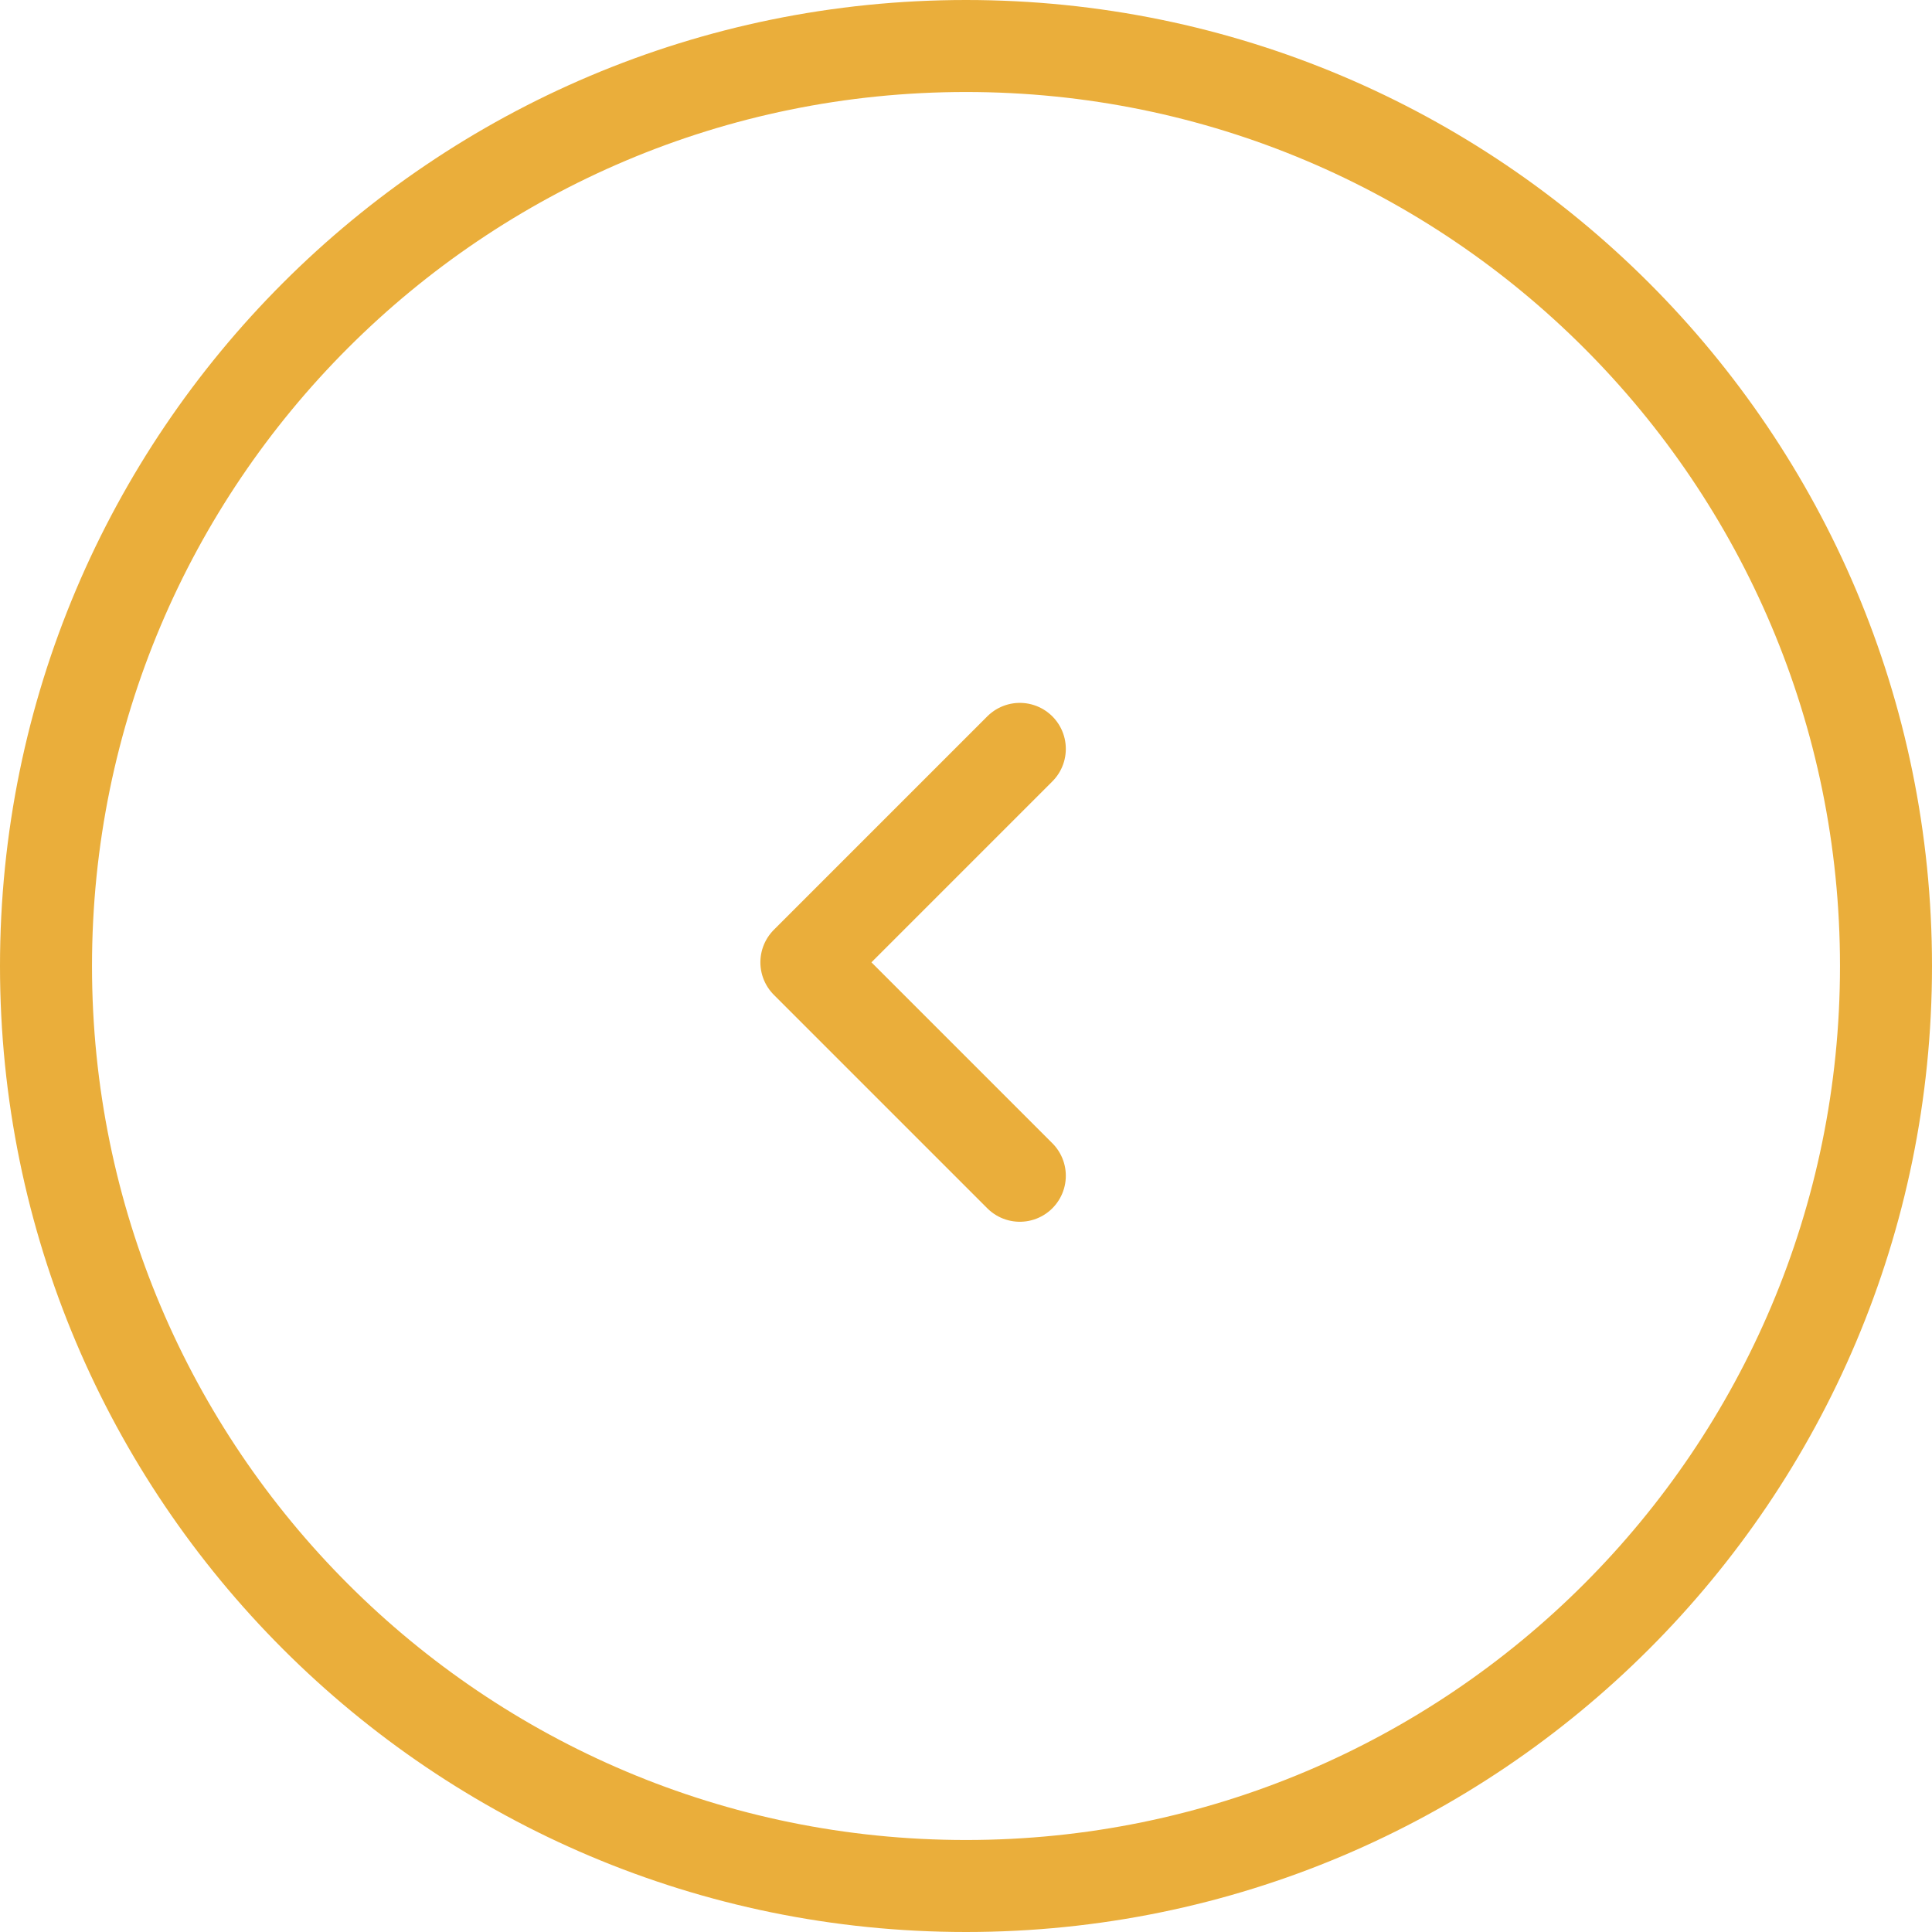
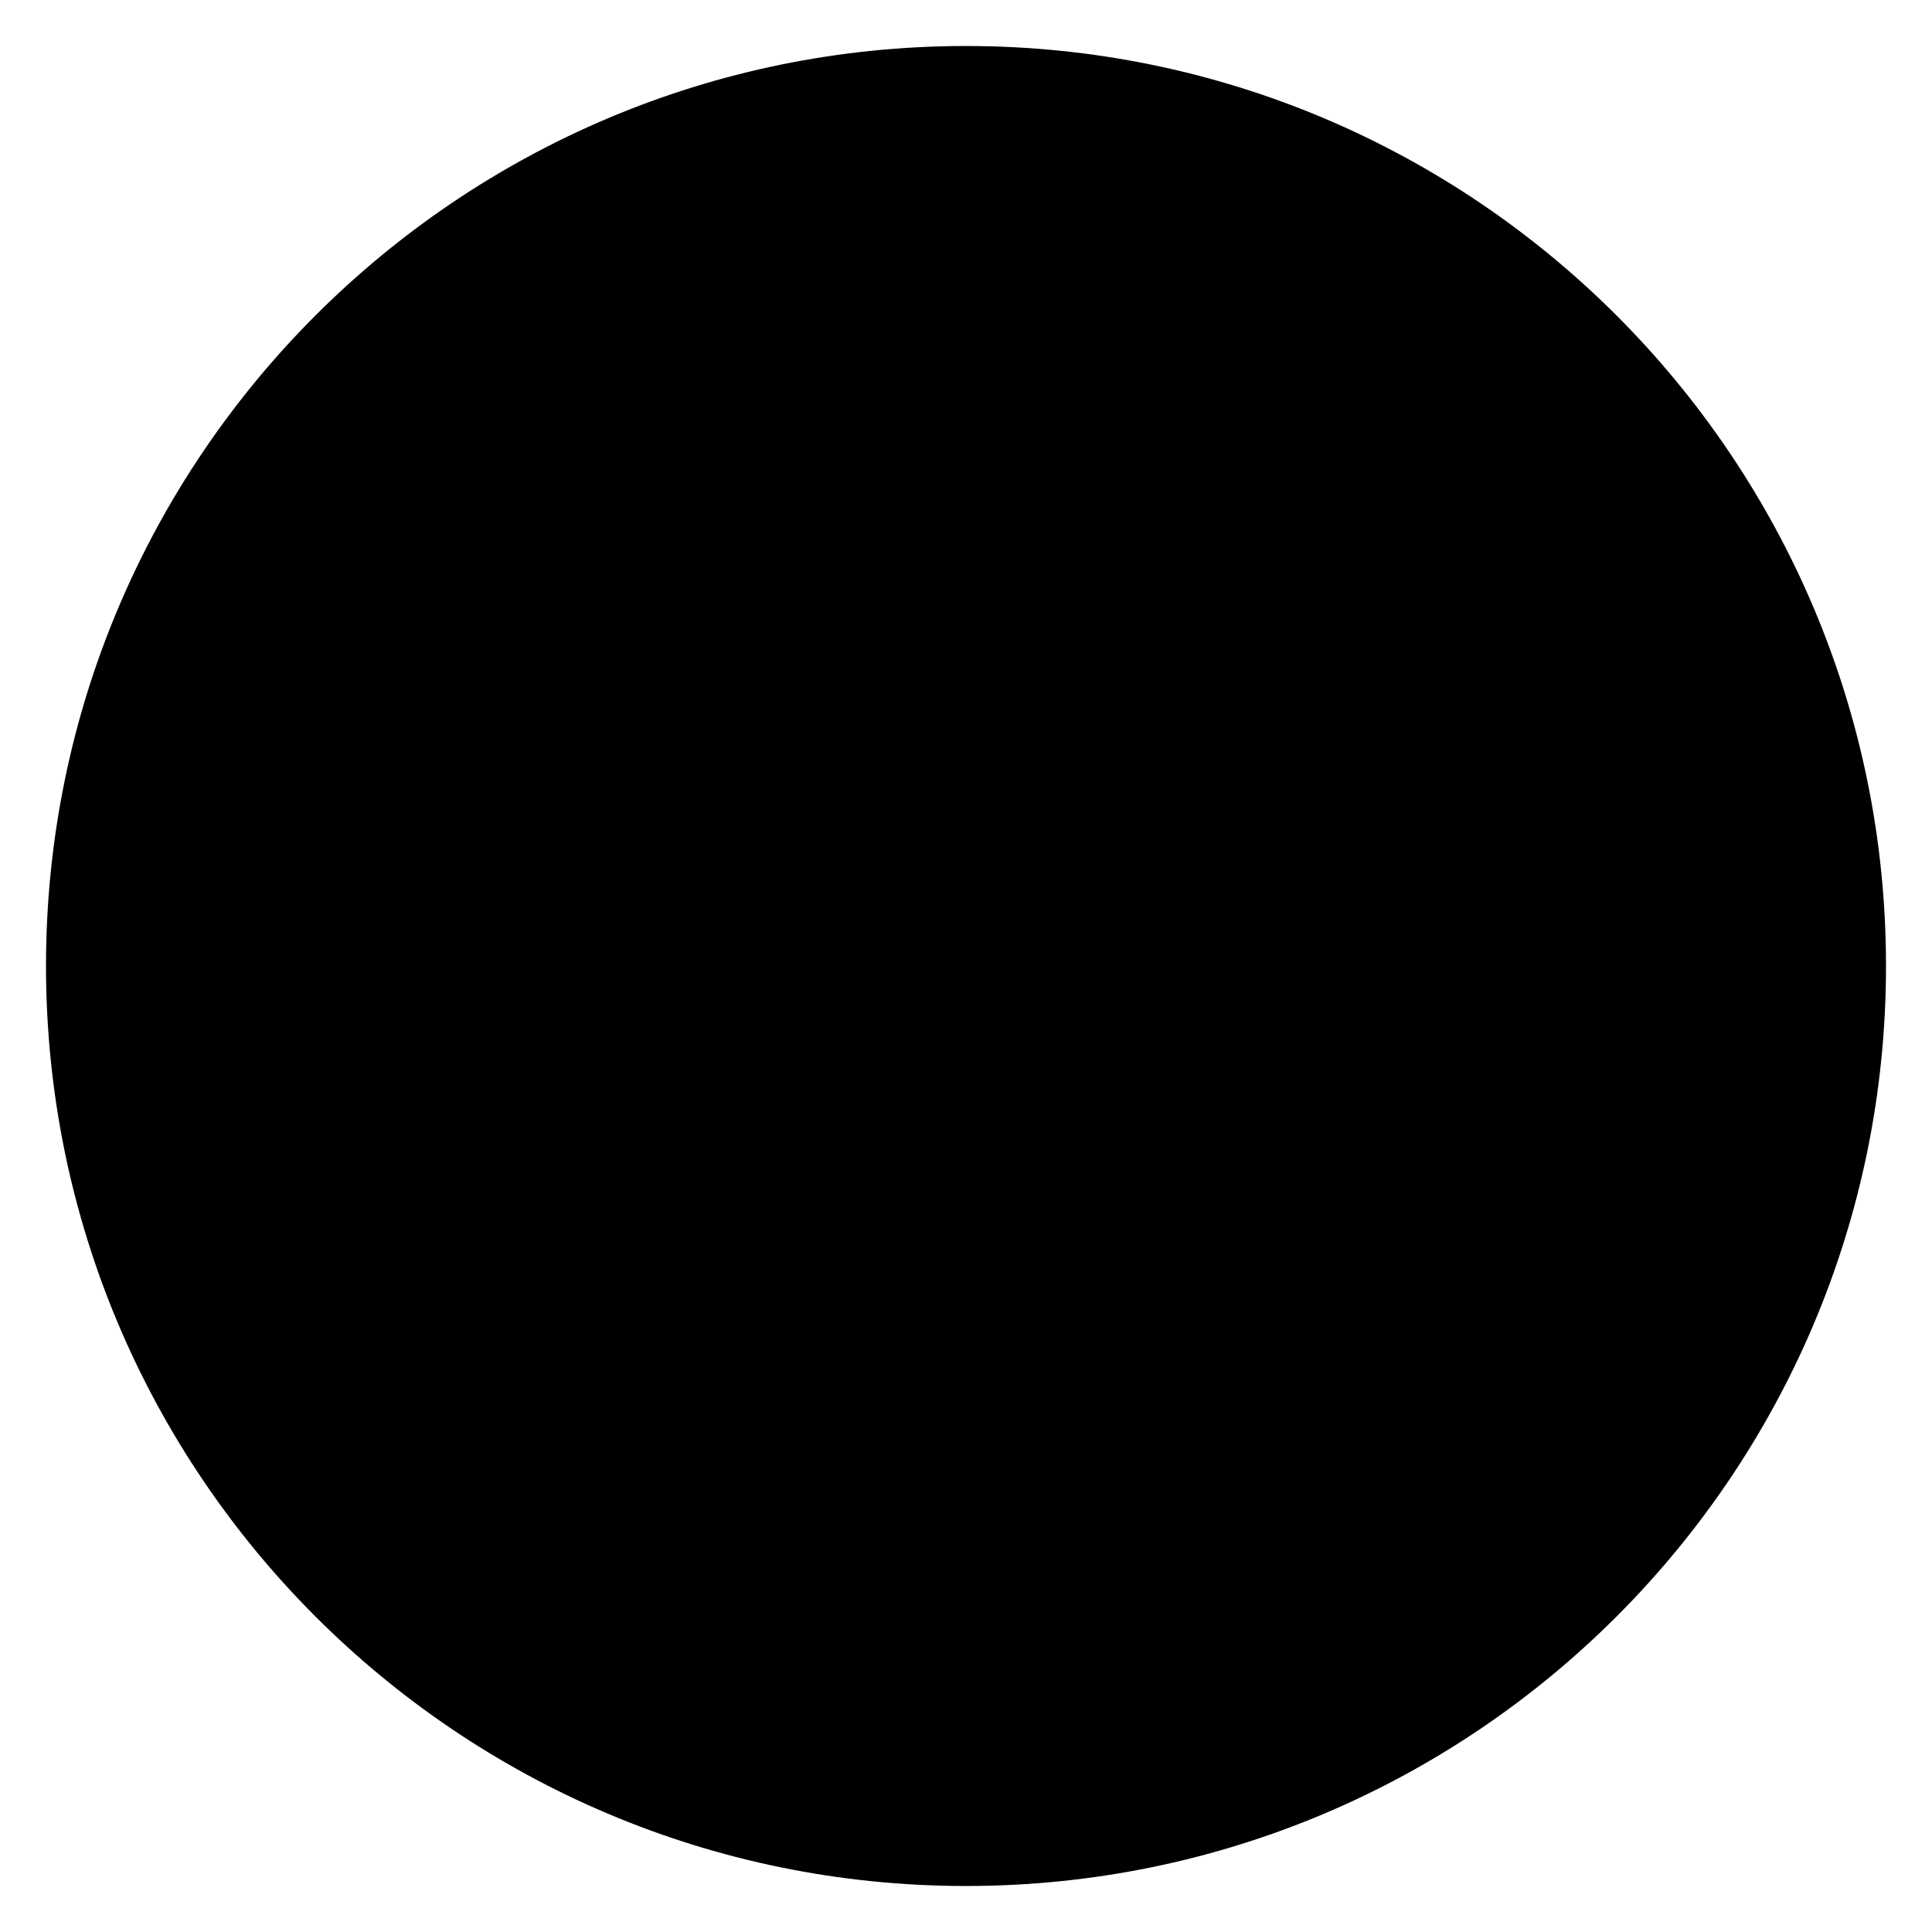
<svg xmlns="http://www.w3.org/2000/svg" width="42" height="42" viewBox="0 0 42 42">
  <defs>
    <style>
-       .a {
-         fill: none;
-         stroke: #eaae3b;
-         stroke-linecap: round;
-         stroke-linejoin: round;
-         stroke-width: 2px;
-       }
    </style>
  </defs>
  <g>
    <polyline class="a" points="22.17 25.56 17.53 20.92 22.17 16.28" />
    <rect class="a" x="1" y="1" width="40" height="40" rx="20" ry="20" />
  </g>
</svg>
